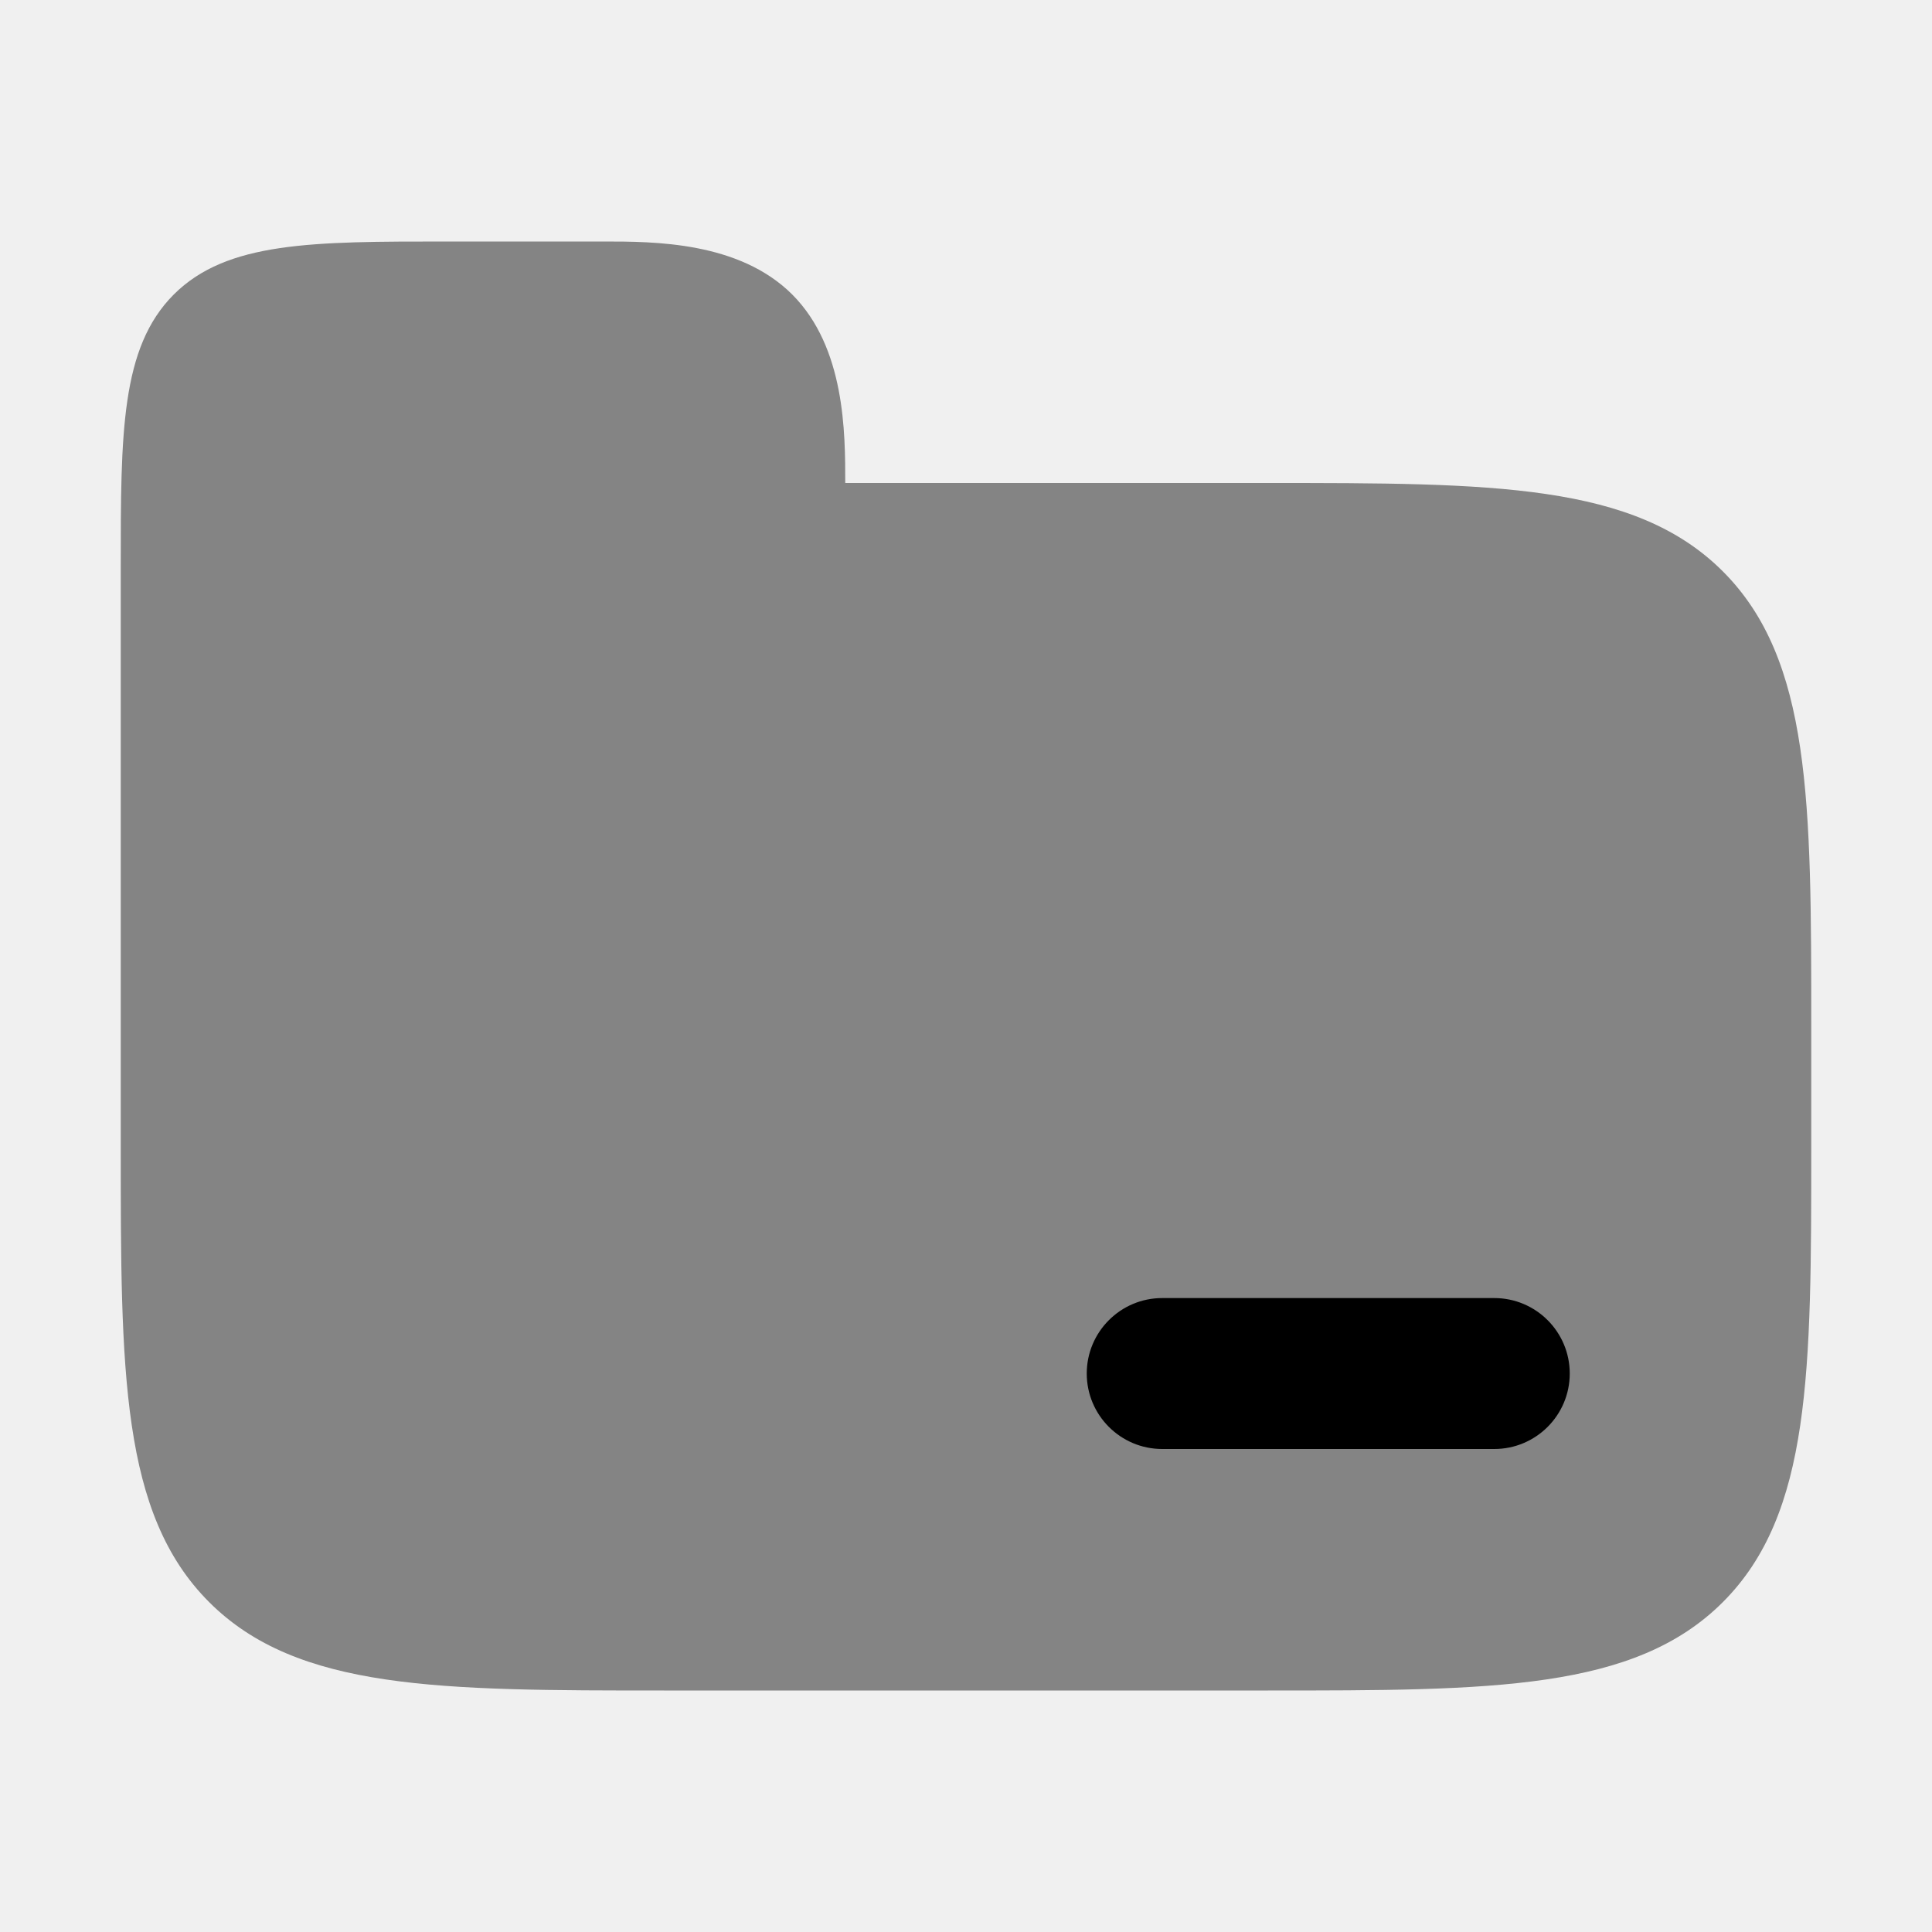
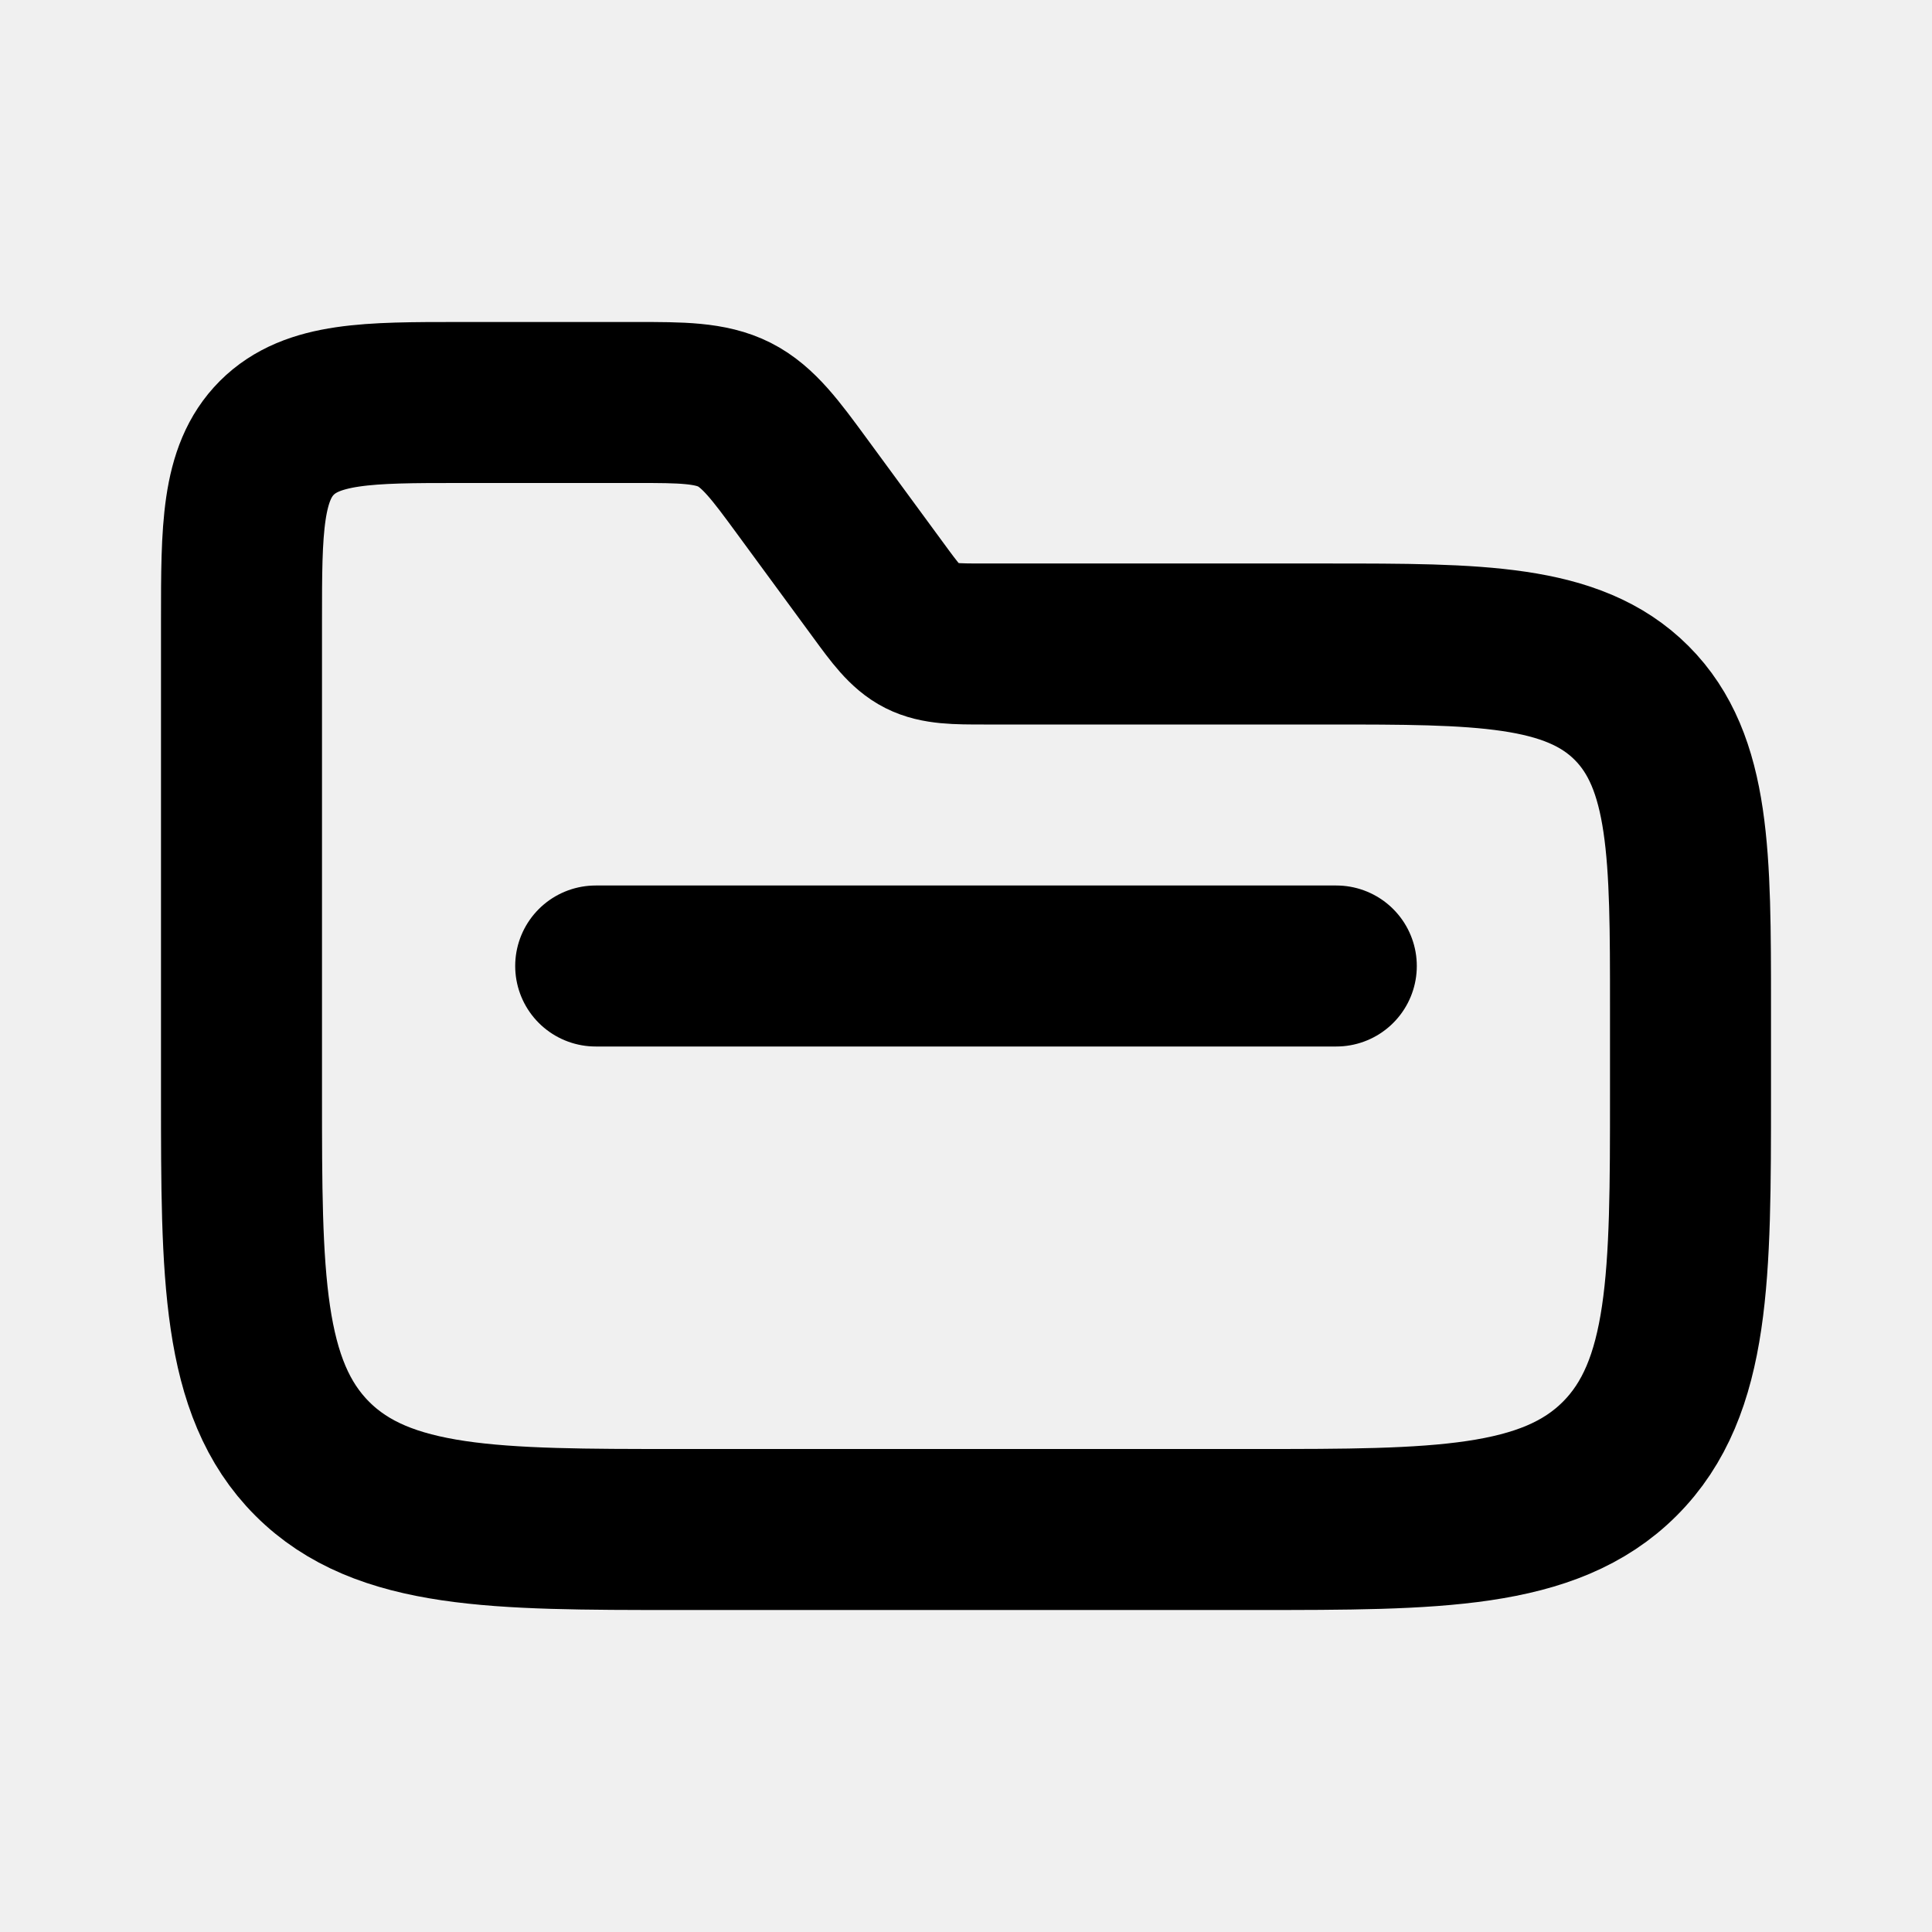
- <svg xmlns="http://www.w3.org/2000/svg" viewBox="0 0 16 16" width="24" height="24" fill="none">
-   <defs>
-     <mask id="folder-d-g1" maskUnits="userSpaceOnUse" x="-2" y="-2" width="20" height="20">
-       <rect x="-2" y="-2" width="20" height="20" fill="#fff" />
-       <g>
-         <path d="M1 4.7C1 3.586 1 2.879 1.439 2.439C1.879 2 2.586 2 3.7 2L5 2C5.415 2 6.121 2 6.561 2.439C7 2.879 7 3.586 7 4L7 4L10.5 4C12.357 4 13.536 4 14.268 4.732C15 5.464 15 6.643 15 8.5L15 9.5C15 11.357 15 12.536 14.268 13.268C13.536 14 12.357 14 10.5 14L5.5 14C3.643 14 2.464 14 1.732 13.268C1 12.536 1 11.357 1 9.5Z" fill="#000" stroke="#000" stroke-width="2" stroke-linejoin="round" />
-       </g>
-     </mask>
-   </defs>
-   <g>
-     <g mask="url(#folder-d-g1)">
-       <g>
-         <path d="M6.5 8.2C6.5 7.085 6.5 6.379 6.939 5.939C7.379 5.5 8.085 5.5 9.2 5.5L10.3 5.5C11.415 5.5 12.121 5.5 12.561 5.939C13 6.379 13 7.085 13 8.2L13 9.3C13 10.415 13 11.121 12.561 11.561C12.121 12 11.415 12 10.3 12L9.2 12C8.085 12 7.379 12 6.939 11.561C6.5 11.121 6.5 10.415 6.5 9.3Z" fill="currentColor" />
-       </g>
-     </g>
-     <g>
-       <path d="M1 4.7C1 3.586 1 2.879 1.439 2.439C1.879 2 2.586 2 3.7 2L5 2C5.415 2 6.121 2 6.561 2.439C7 2.879 7 3.586 7 4L7 4L10.5 4C12.357 4 13.536 4 14.268 4.732C15 5.464 15 6.643 15 8.5L15 9.5C15 11.357 15 12.536 14.268 13.268C13.536 14 12.357 14 10.5 14L5.5 14C3.643 14 2.464 14 1.732 13.268C1 12.536 1 11.357 1 9.5Z" fill="currentColor" fill-opacity="0.45" />
-     </g>
-     <g>
-       <path d="M9 11.375C9 11.03 9.28 10.75 9.625 10.75L12.375 10.75C12.72 10.75 13 11.03 13 11.375L13 11.375C13 11.72 12.72 12 12.375 12L9.625 12C9.28 12 9 11.72 9 11.375Z" fill="currentColor" />
-     </g>
-   </g>
+ <svg xmlns="http://www.w3.org/2000/svg" viewBox="0 0 24 24" width="24" height="24" fill="none">
+   <path d="M3 7.7C3 6.585 3 5.879 3.439 5.439C3.879 5 4.585 5 5.7 5L7.923 5C8.45 5 8.825 5 9.123 5.151C9.422 5.302 9.643 5.605 9.955 6.03L10.915 7.338C11.115 7.611 11.257 7.806 11.449 7.903C11.641 8 11.882 8 12.221 8L16.5 8C18.357 8 19.536 8 20.268 8.732C21 9.464 21 10.643 21 12.5L21 13.6C21 15.829 21 17.243 20.121 18.121C19.243 19 17.829 19 15.6 19L8.4 19C6.171 19 4.757 19 3.879 18.121C3 17.243 3 15.829 3 13.6Z" fill="none" stroke="currentColor" stroke-width="2" stroke-linecap="round" stroke-linejoin="round" />
+   <path d="M7.4 12L16.6 12" fill="none" stroke="currentColor" stroke-width="2" stroke-linecap="round" stroke-linejoin="round" />
</svg>
